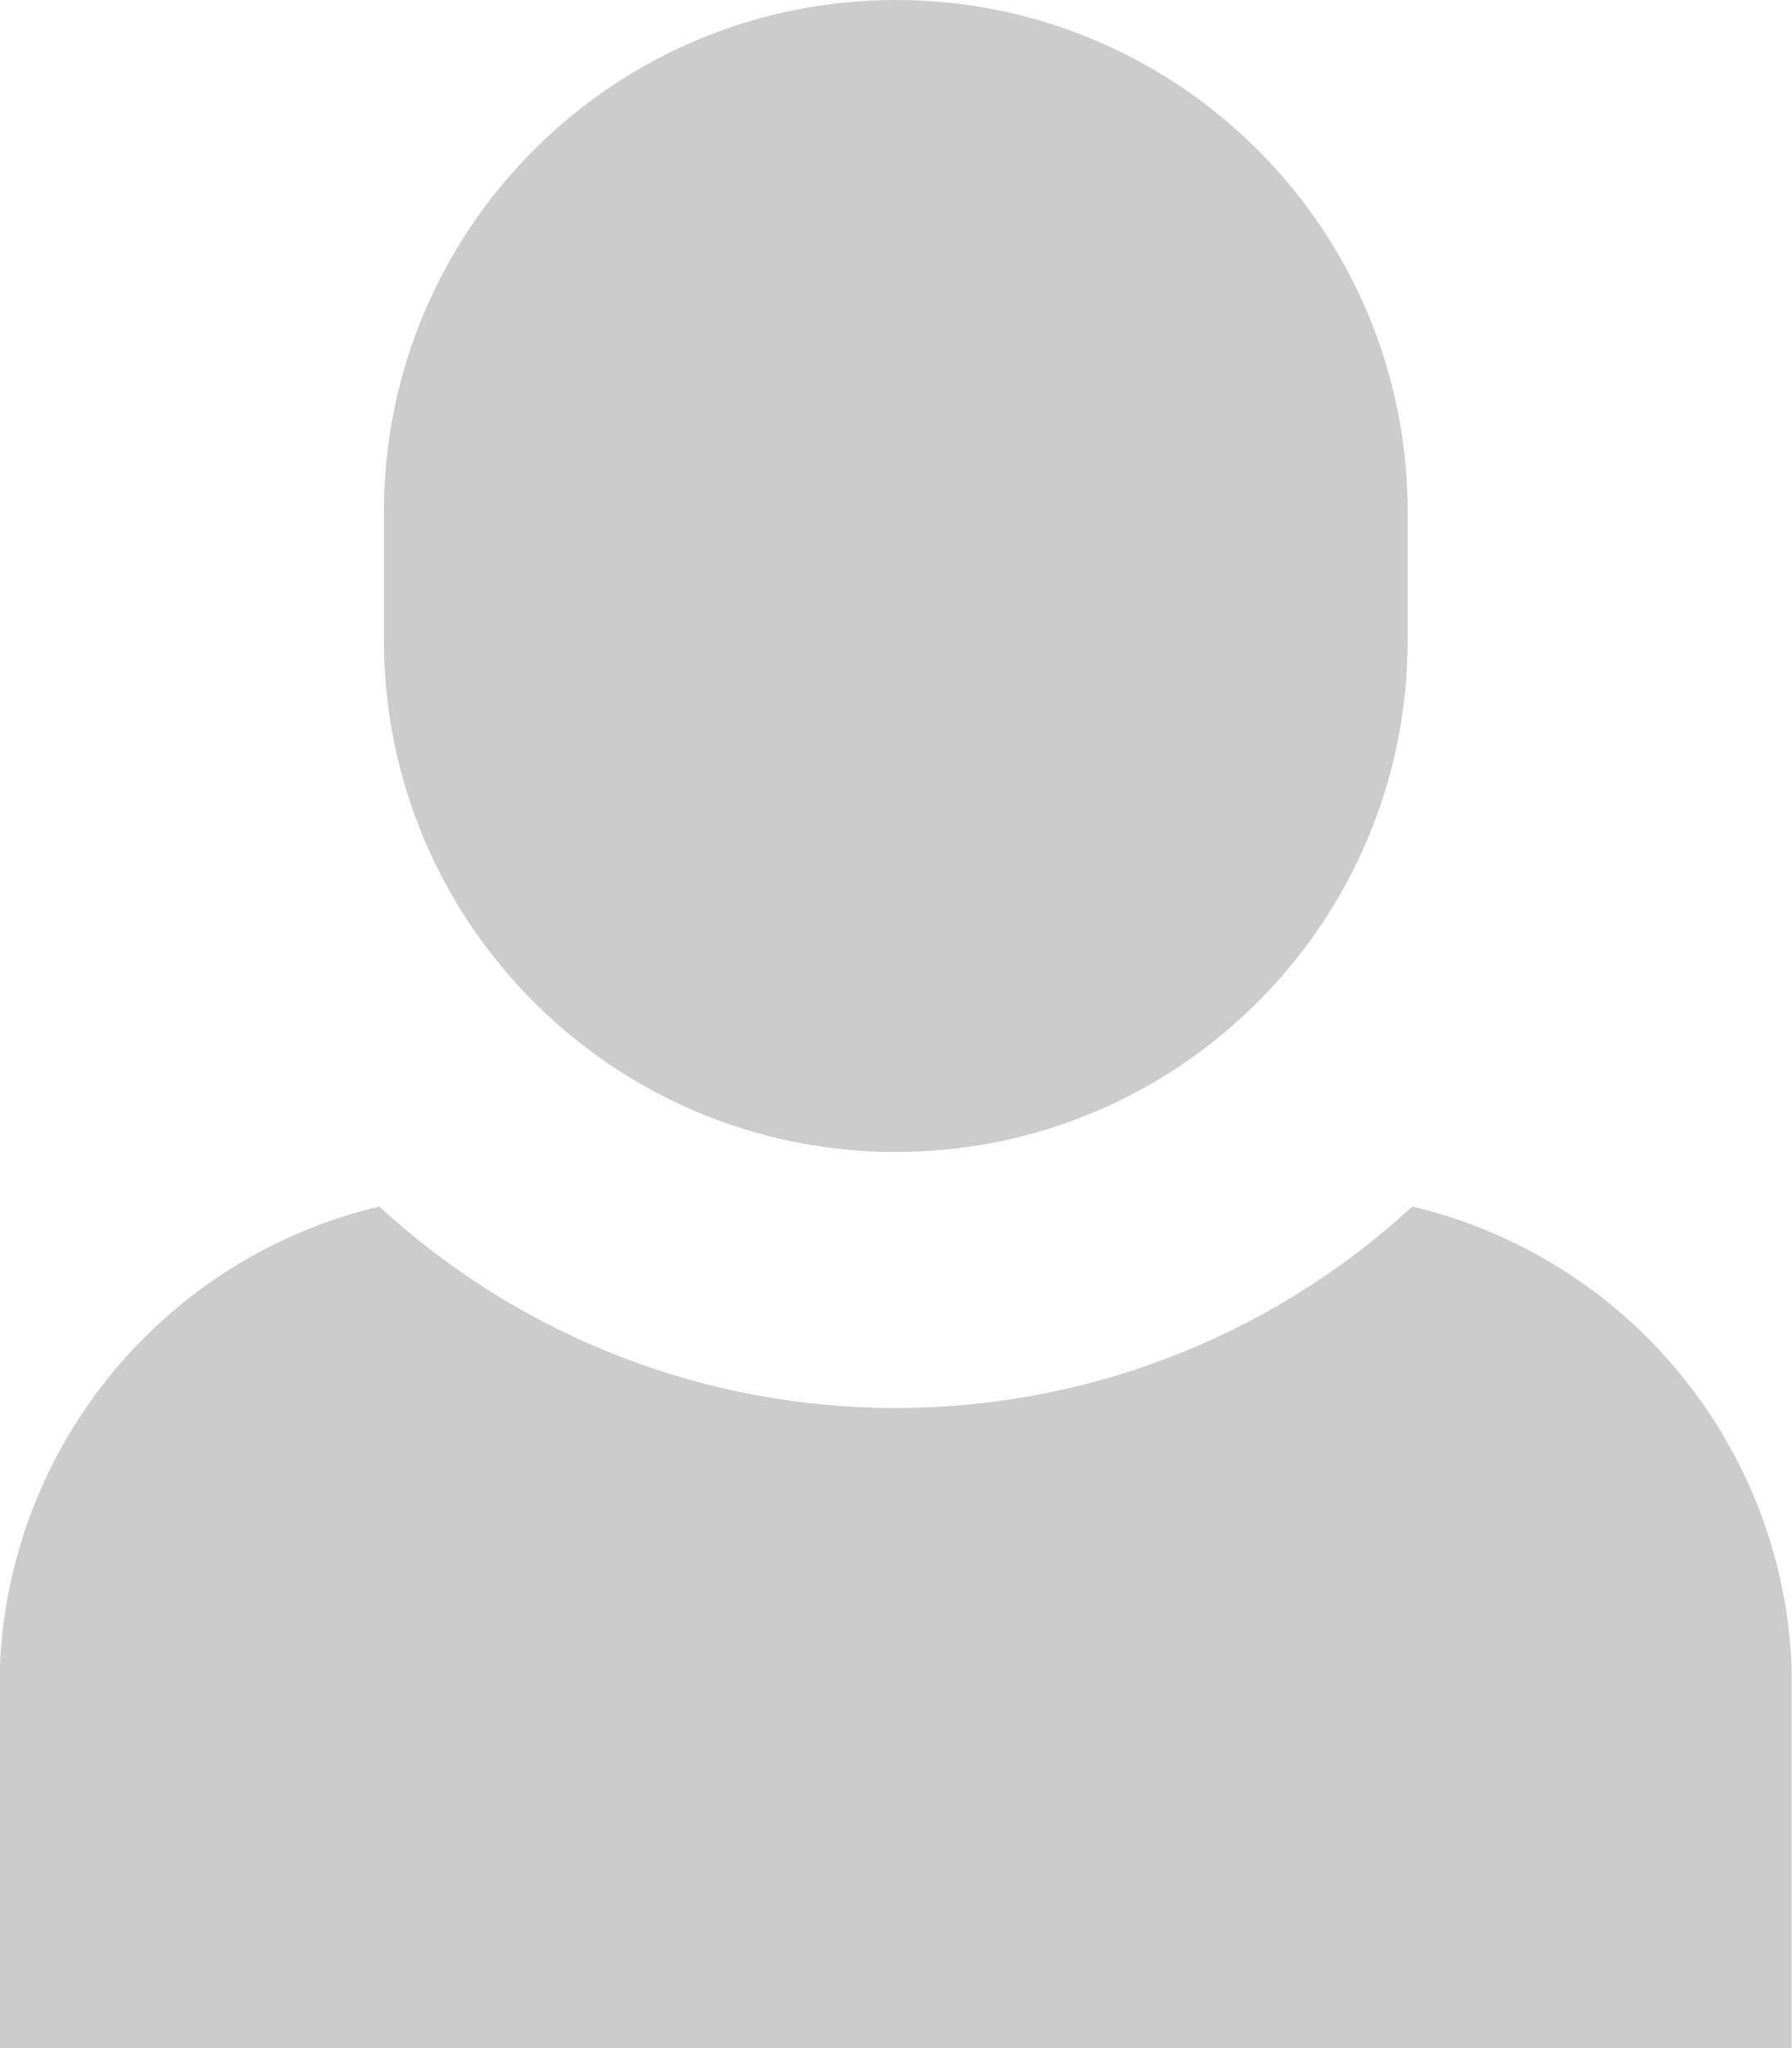
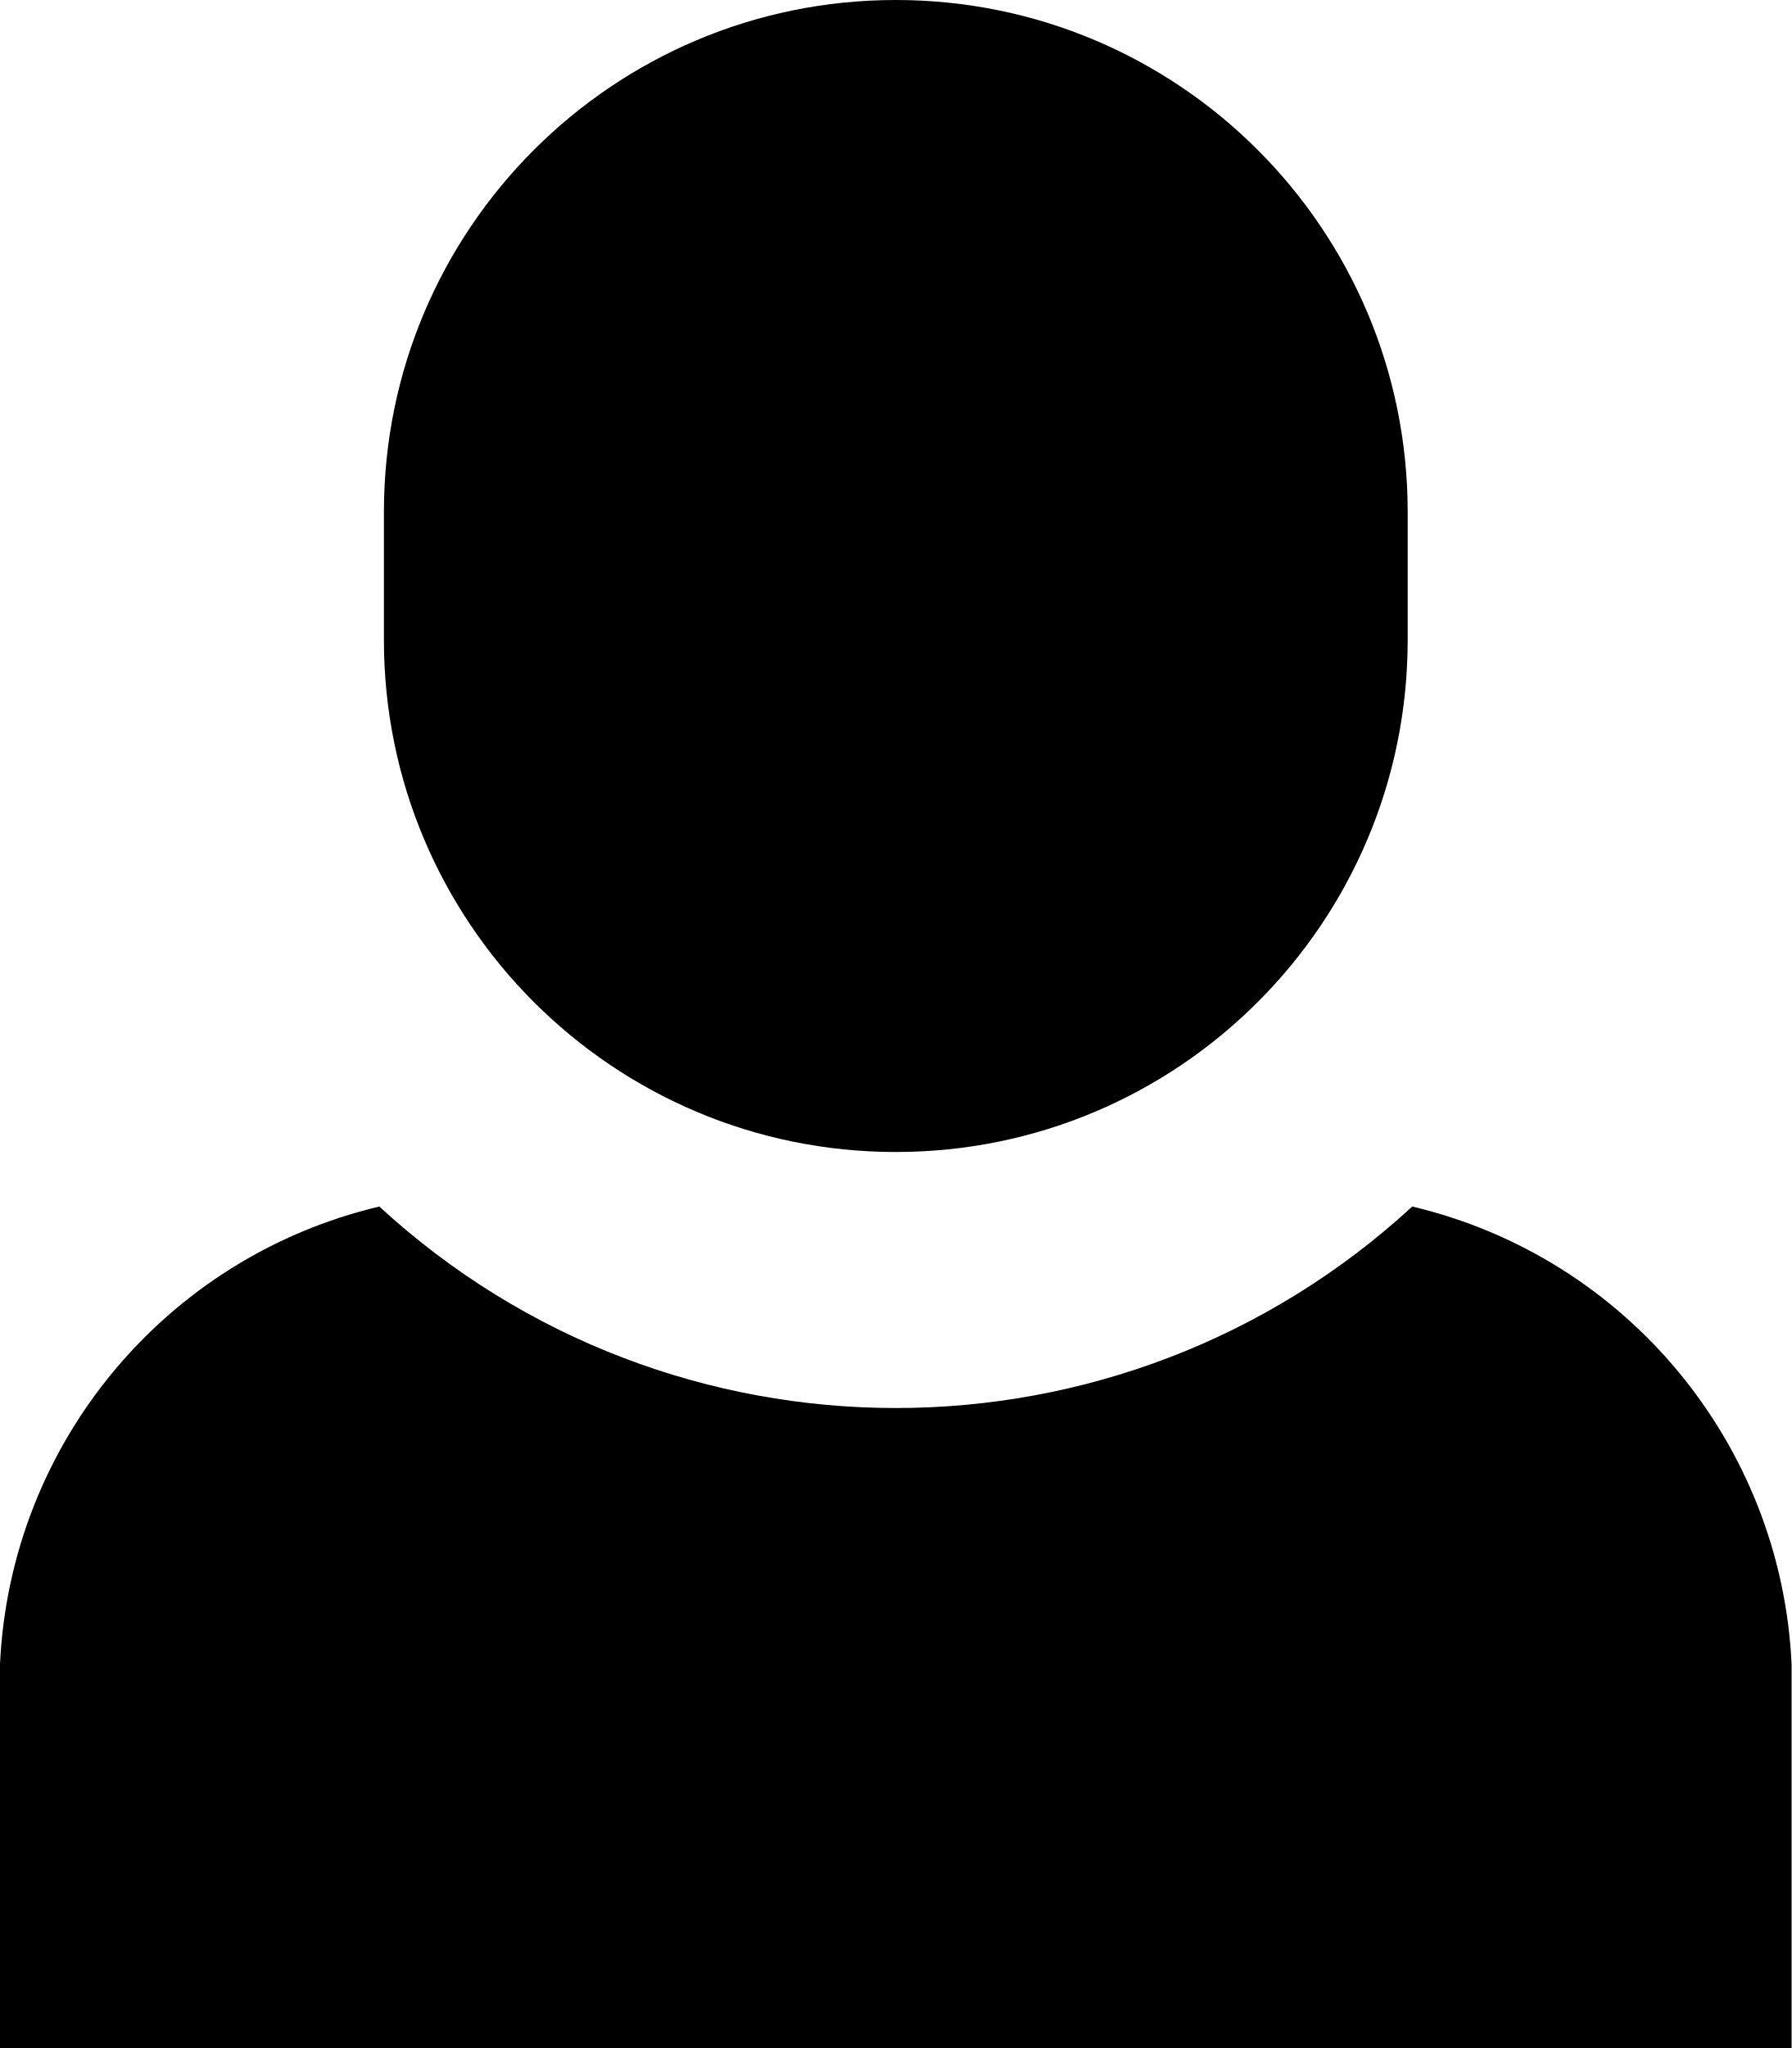
- <svg xmlns="http://www.w3.org/2000/svg" width="14" height="16" viewBox="0 0 14 16">
-   <defs>
-     <style>
-       .cls-1 {
-         fill: #ccc;
-         fill-rule: evenodd;
-       }
-     </style>
-   </defs>
+ <svg className="username-icon" width="14" height="16" viewBox="0 0 14 16">
  <path id="ico-username" class="cls-1" d="M582,383a4,4,0,0,0-4,4v1a4,4,0,0,0,8,0v-1A4,4,0,0,0,582,383Zm4.036,9.426a5.961,5.961,0,0,1-8.072,0A3.859,3.859,0,0,0,575,396v3h14v-3A3.859,3.859,0,0,0,586.036,392.426Z" transform="translate(-575 -383)" />
</svg>
